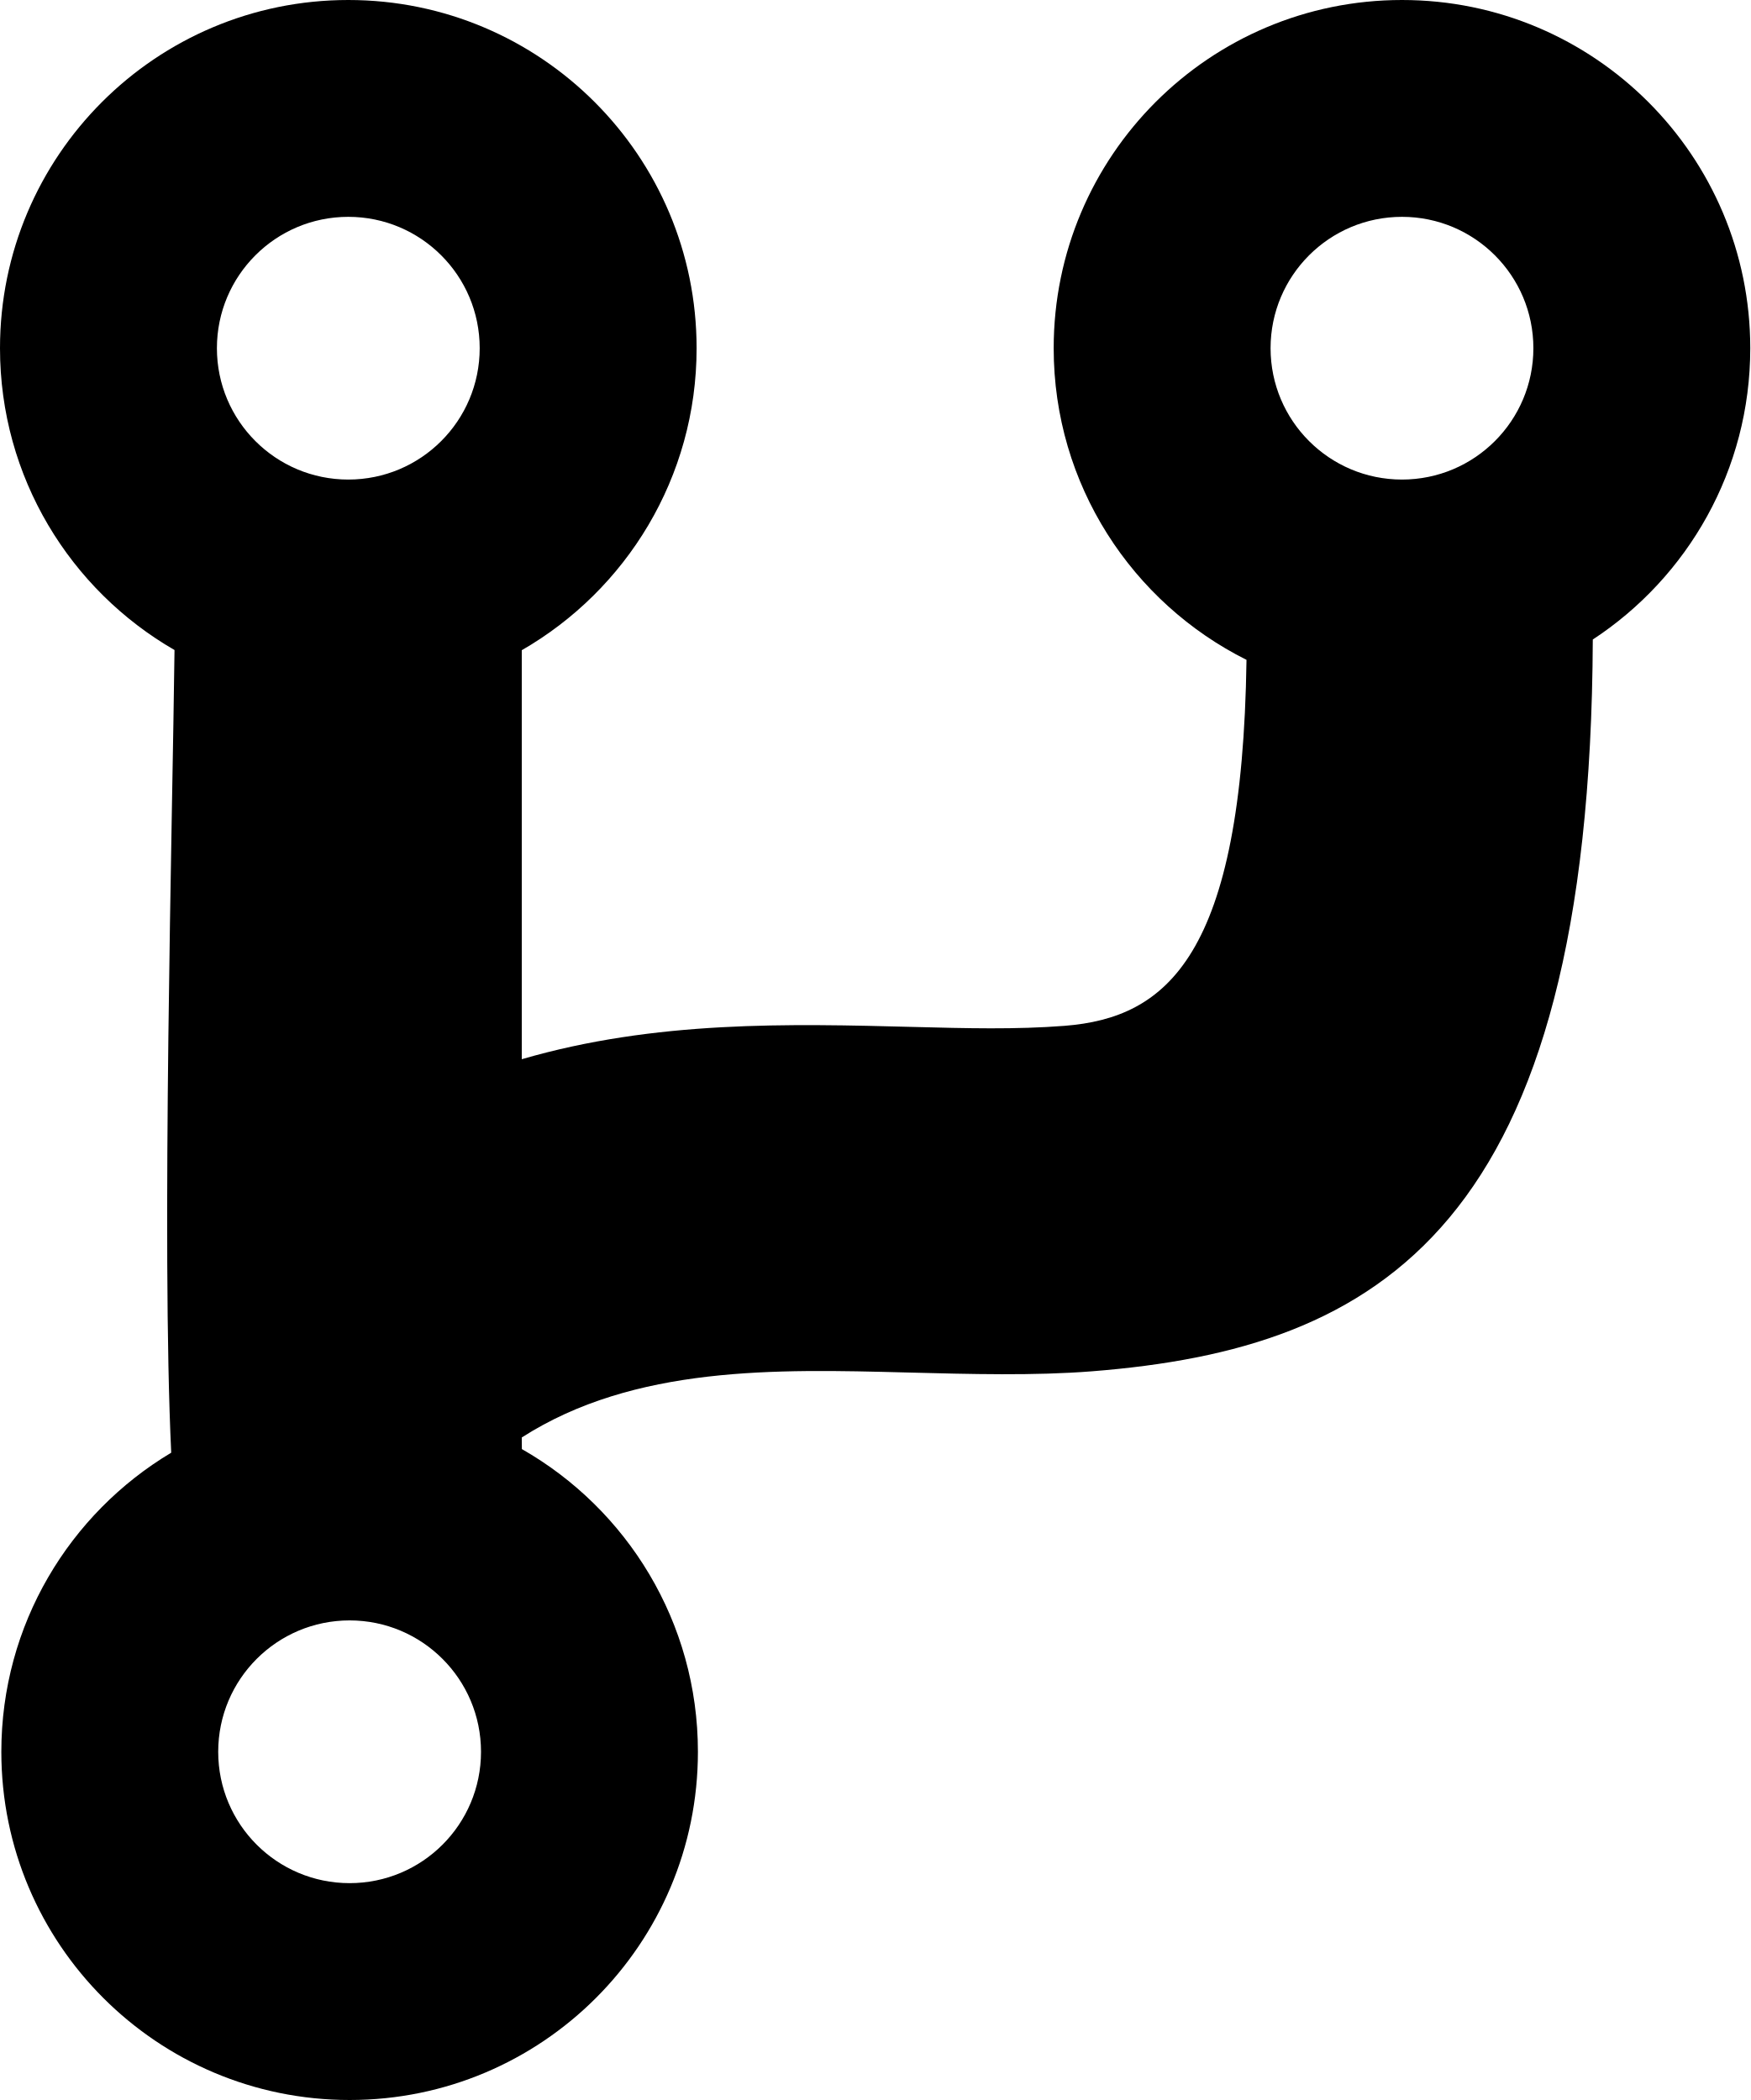
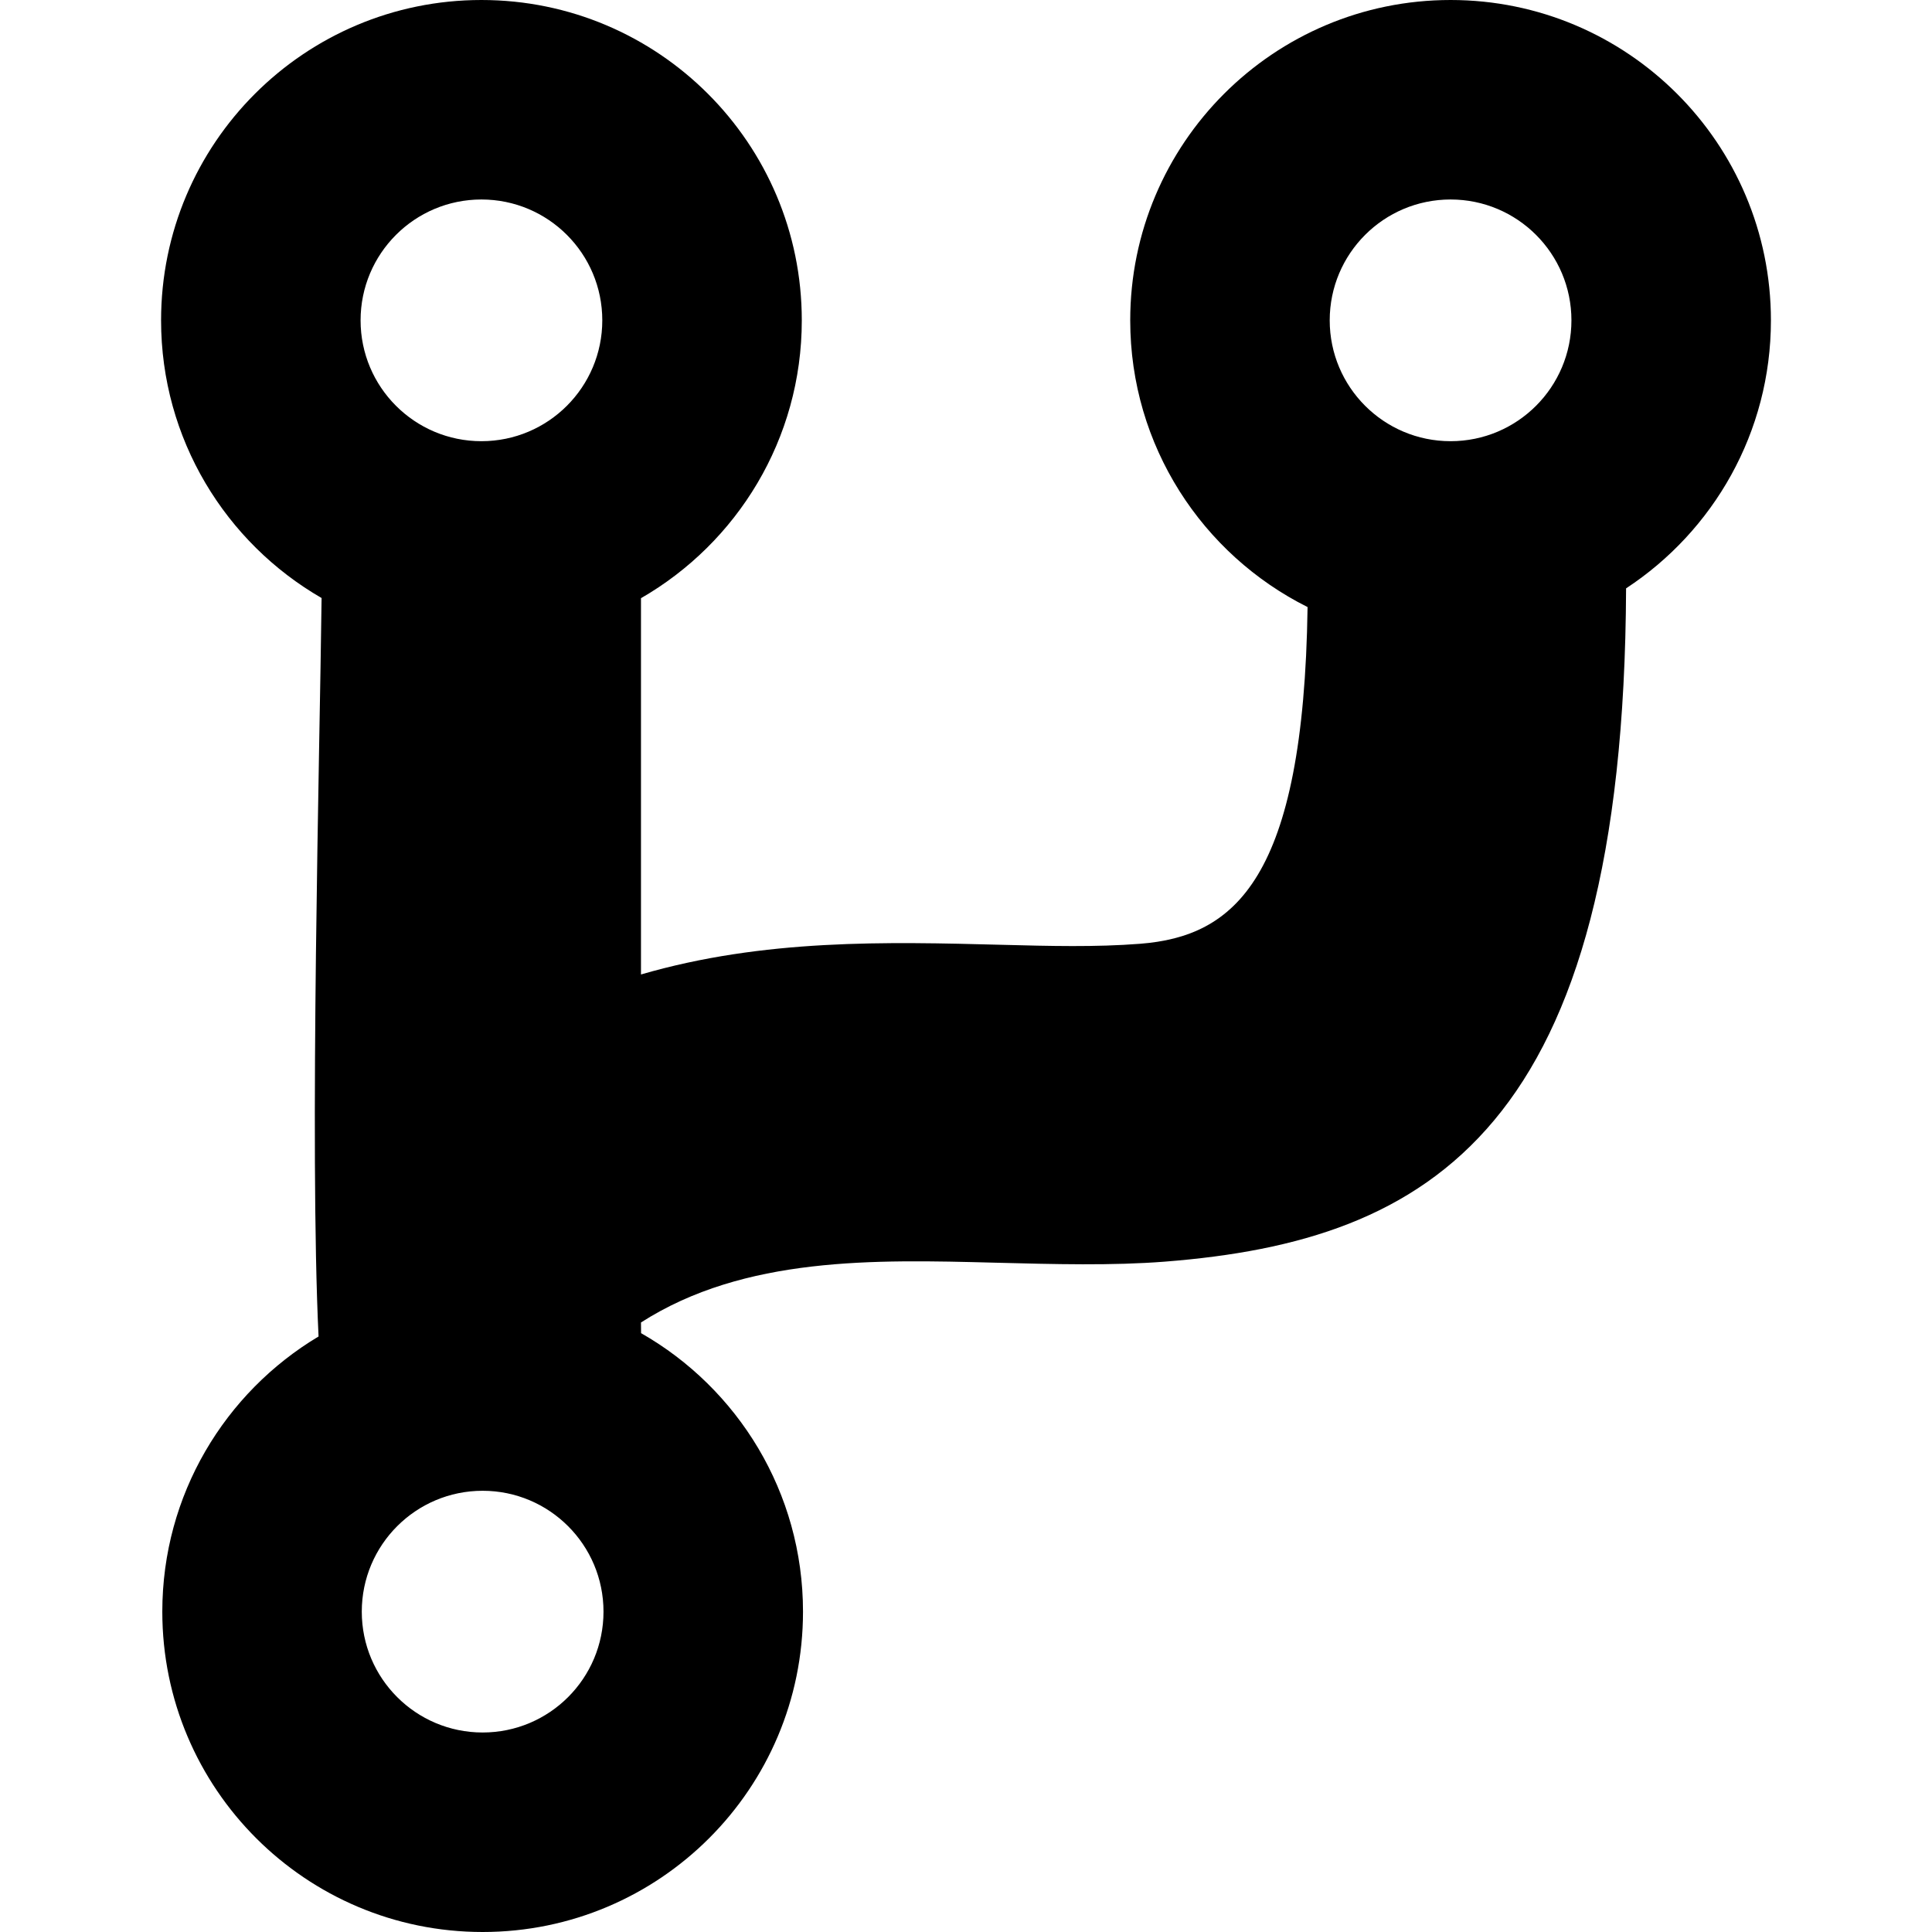
- <svg xmlns="http://www.w3.org/2000/svg" version="1.1" id="Layer_1" x="0px" y="0px" width="102.39px" height="122.88px" viewBox="0 0 102.39 122.88" enable-background="new 0 0 102.39 122.88" xml:space="preserve">
+ <svg xmlns="http://www.w3.org/2000/svg" version="1.1" id="Layer_1" x="0px" y="0px" width="16" height="16" viewBox="0 0 102.39 122.88" enable-background="new 0 0 102.39 122.88" xml:space="preserve">
  <g>
    <path fill-rule="evenodd" clip-rule="evenodd" d="M30.529,84.792c6.151,3.507,10.299,10.125,10.299,17.713 c0,11.252-9.123,20.375-20.375,20.375s-20.375-9.123-20.375-20.375c0-7.438,3.986-13.944,9.938-17.502 c-0.581-12.169,0.074-37.095,0.193-46.967C4.107,34.516,0,27.925,0,20.375C0,9.122,9.123,0,20.375,0 c11.253,0,20.376,9.122,20.376,20.375c0,7.558-4.116,14.155-10.228,17.672v23.932c7.833-2.279,15.63-2.077,22.951-1.887 c3.04,0.079,5.972,0.156,8.801-0.066c5.989-0.471,10.397-4.068,10.645-21.415c-6.687-3.342-11.28-10.252-11.28-18.236 C61.64,9.122,70.762,0,82.016,0c11.252,0,20.374,9.122,20.374,20.375c0,7.131-3.664,13.406-9.212,17.046 C93.035,71.855,80.73,78.916,63.861,80.242c-3.343,0.263-7.034,0.167-10.862,0.067c-7.579-0.198-15.893-0.415-22.476,3.804 C30.523,84.336,30.526,84.563,30.529,84.792L30.529,84.792z M82.016,12.688c4.244,0,7.686,3.441,7.686,7.686 c0,4.245-3.441,7.687-7.686,7.687c-4.246,0-7.688-3.442-7.688-7.687C74.328,16.13,77.77,12.688,82.016,12.688L82.016,12.688z M20.375,12.688c4.245,0,7.687,3.441,7.687,7.686c0,4.245-3.441,7.687-7.687,7.687s-7.686-3.442-7.686-7.687 C12.689,16.13,16.13,12.688,20.375,12.688L20.375,12.688z M20.452,94.817c4.245,0,7.687,3.442,7.687,7.688 s-3.441,7.686-7.687,7.686s-7.687-3.44-7.687-7.686S16.207,94.817,20.452,94.817L20.452,94.817z" />
  </g>
</svg>
